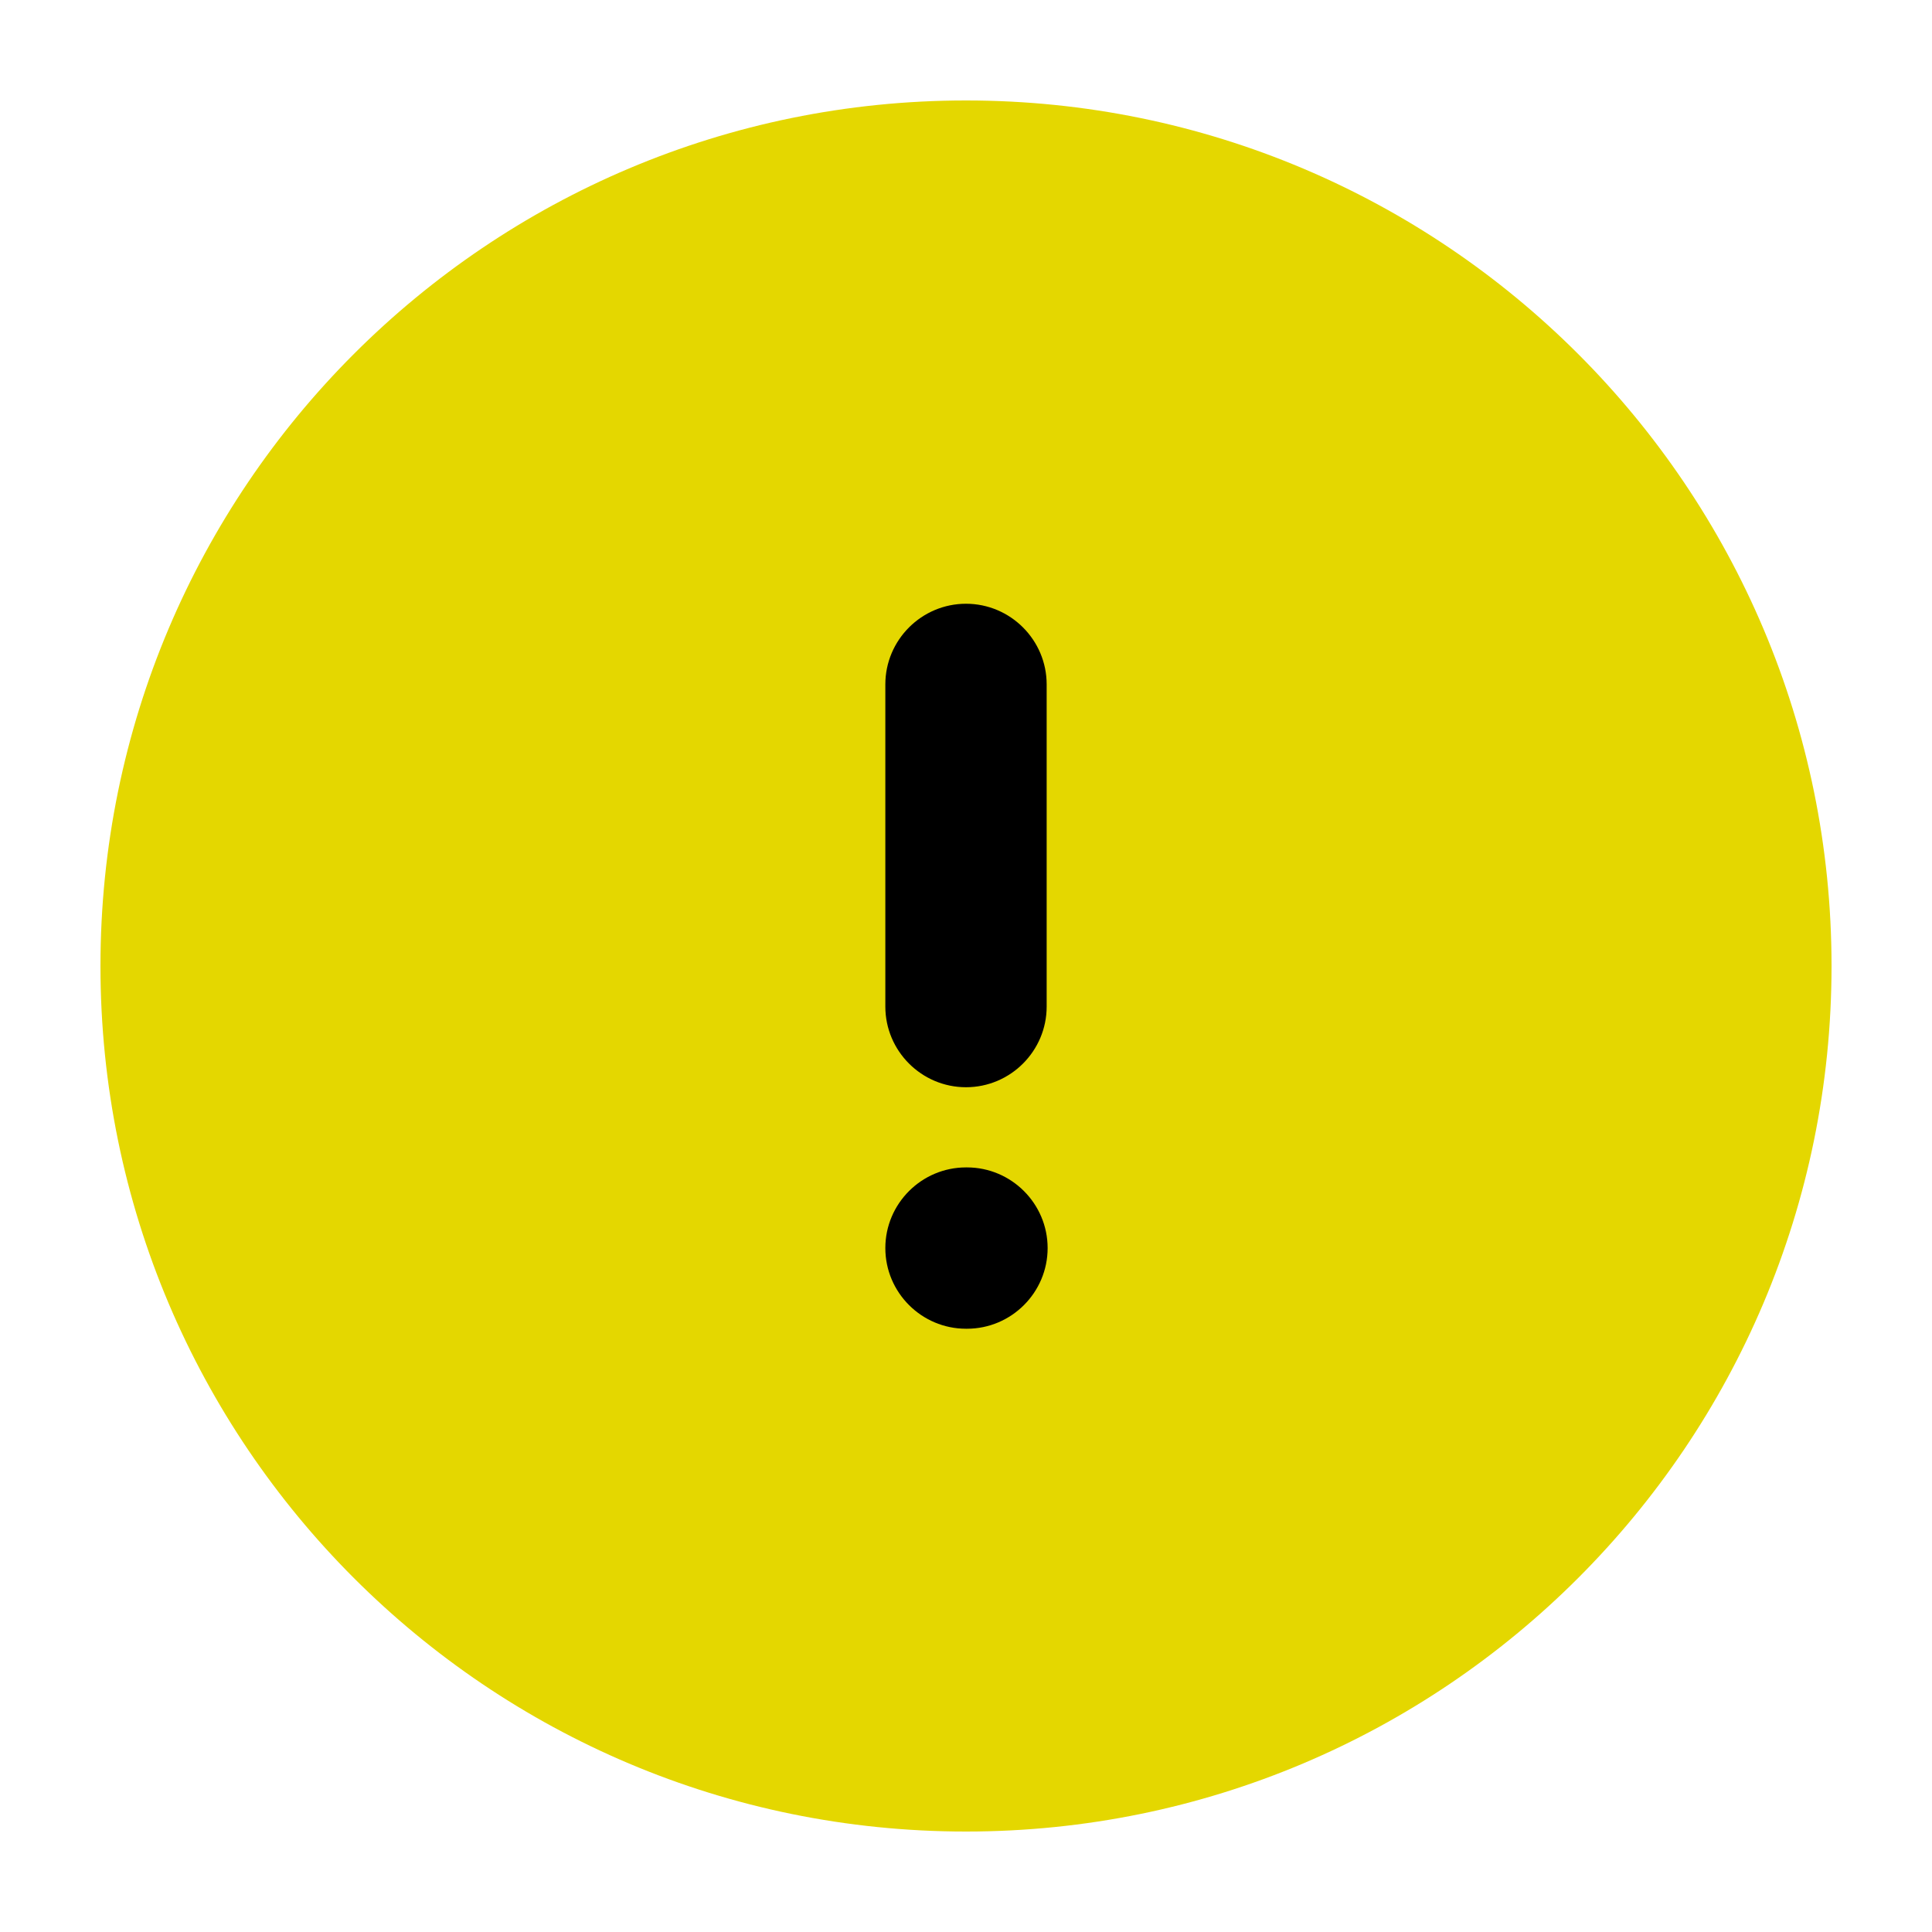
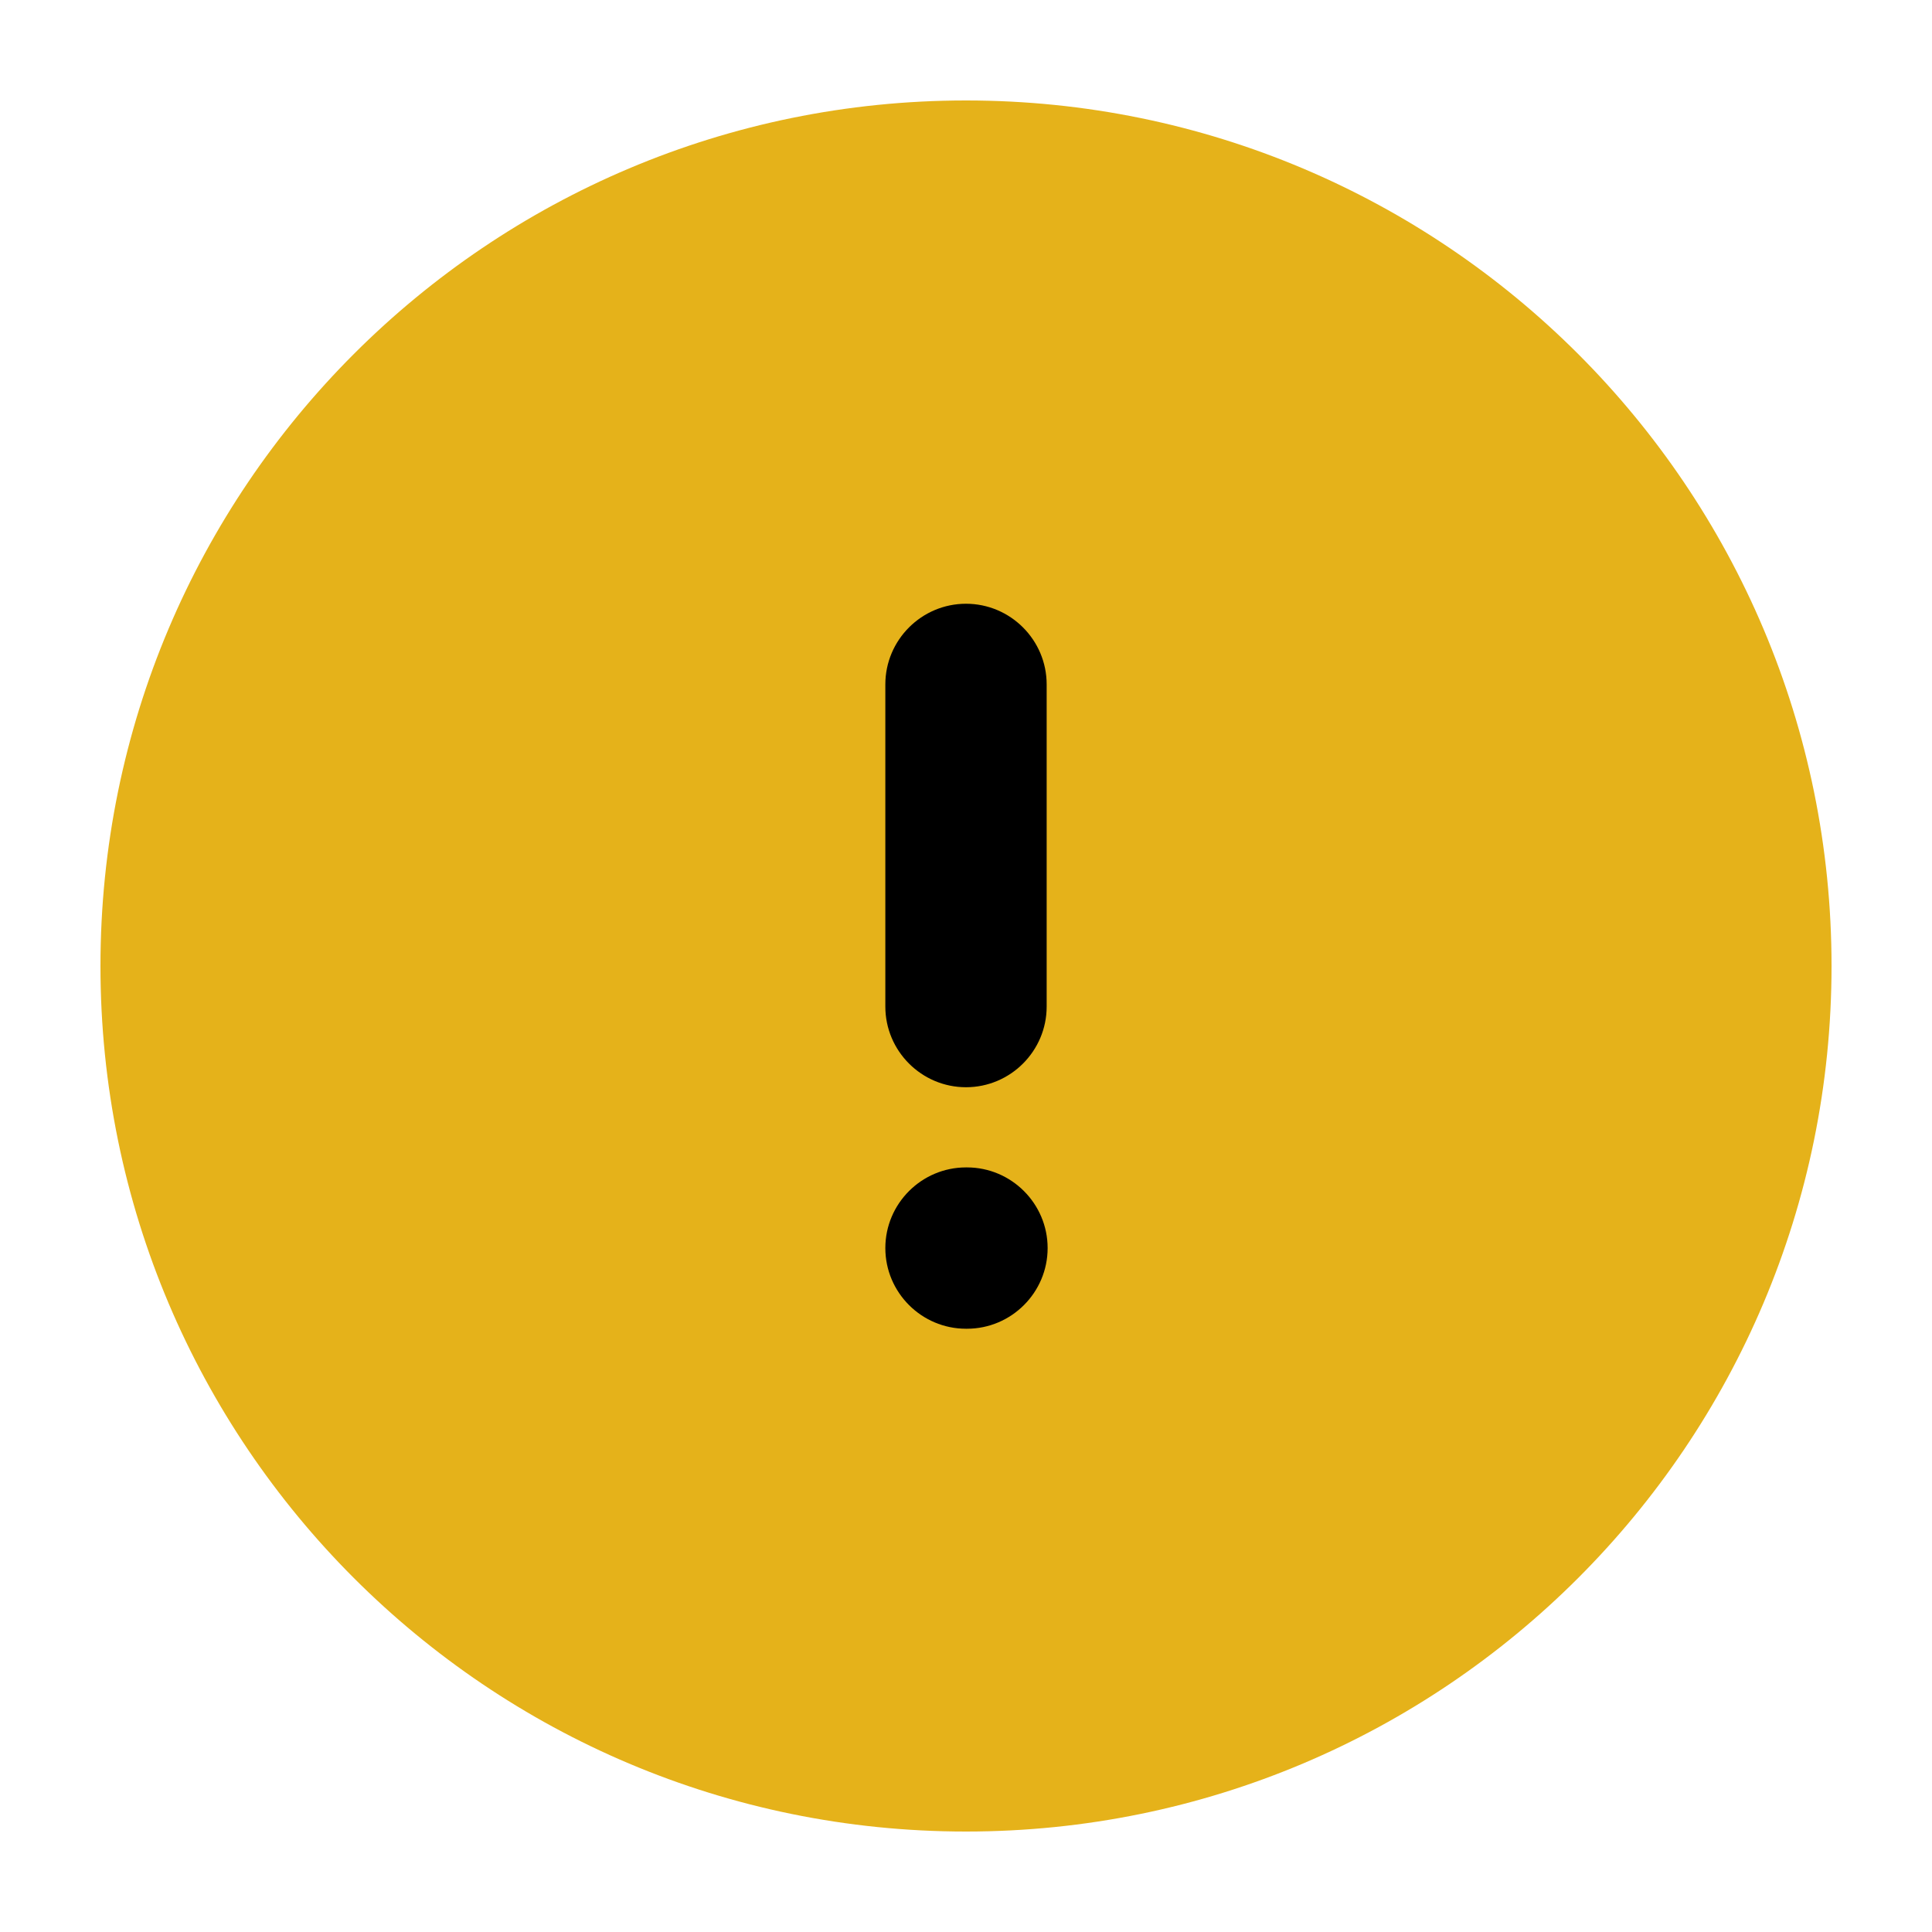
<svg xmlns="http://www.w3.org/2000/svg" width="40" height="40" viewBox="0 0 40 40" fill="none">
  <rect x="10" y="10" width="20" height="20" fill="black" />
-   <path fill-rule="evenodd" clip-rule="evenodd" d="M2.08 20C2.08 10.1 10.1 2.08 20 2.08C29.9 2.08 37.92 10.1 37.92 20C37.92 29.9 29.9 37.92 20 37.92C10.1 37.92 2.08 29.9 2.08 20ZM20 12.5C20.92 12.5 21.67 13.25 21.67 14.17V20.84C21.67 21.76 20.92 22.51 20 22.51C19.08 22.51 18.33 21.76 18.33 20.84V14.17C18.33 13.25 19.08 12.5 20 12.5ZM20 24.17C19.08 24.17 18.33 24.92 18.33 25.84C18.33 26.76 19.08 27.51 20 27.51H20.02C20.94 27.51 21.69 26.76 21.69 25.84C21.69 24.92 20.94 24.17 20.02 24.17H20Z" fill="#E4D700" />
+   <path fill-rule="evenodd" clip-rule="evenodd" d="M2.08 20C2.08 10.1 10.1 2.08 20 2.08C29.9 2.08 37.92 10.1 37.92 20C37.92 29.9 29.9 37.92 20 37.92C10.1 37.92 2.08 29.9 2.08 20ZM20 12.5C20.92 12.5 21.67 13.25 21.67 14.17V20.84C21.67 21.76 20.92 22.51 20 22.51C19.08 22.51 18.33 21.76 18.33 20.84V14.17C18.33 13.25 19.08 12.5 20 12.5ZM20 24.17C19.08 24.17 18.33 24.92 18.33 25.84C18.33 26.76 19.08 27.51 20 27.51H20.02C20.94 27.51 21.69 26.76 21.69 25.84C21.69 24.92 20.94 24.17 20.02 24.17H20Z" fill="#E5B21A" />
</svg>
